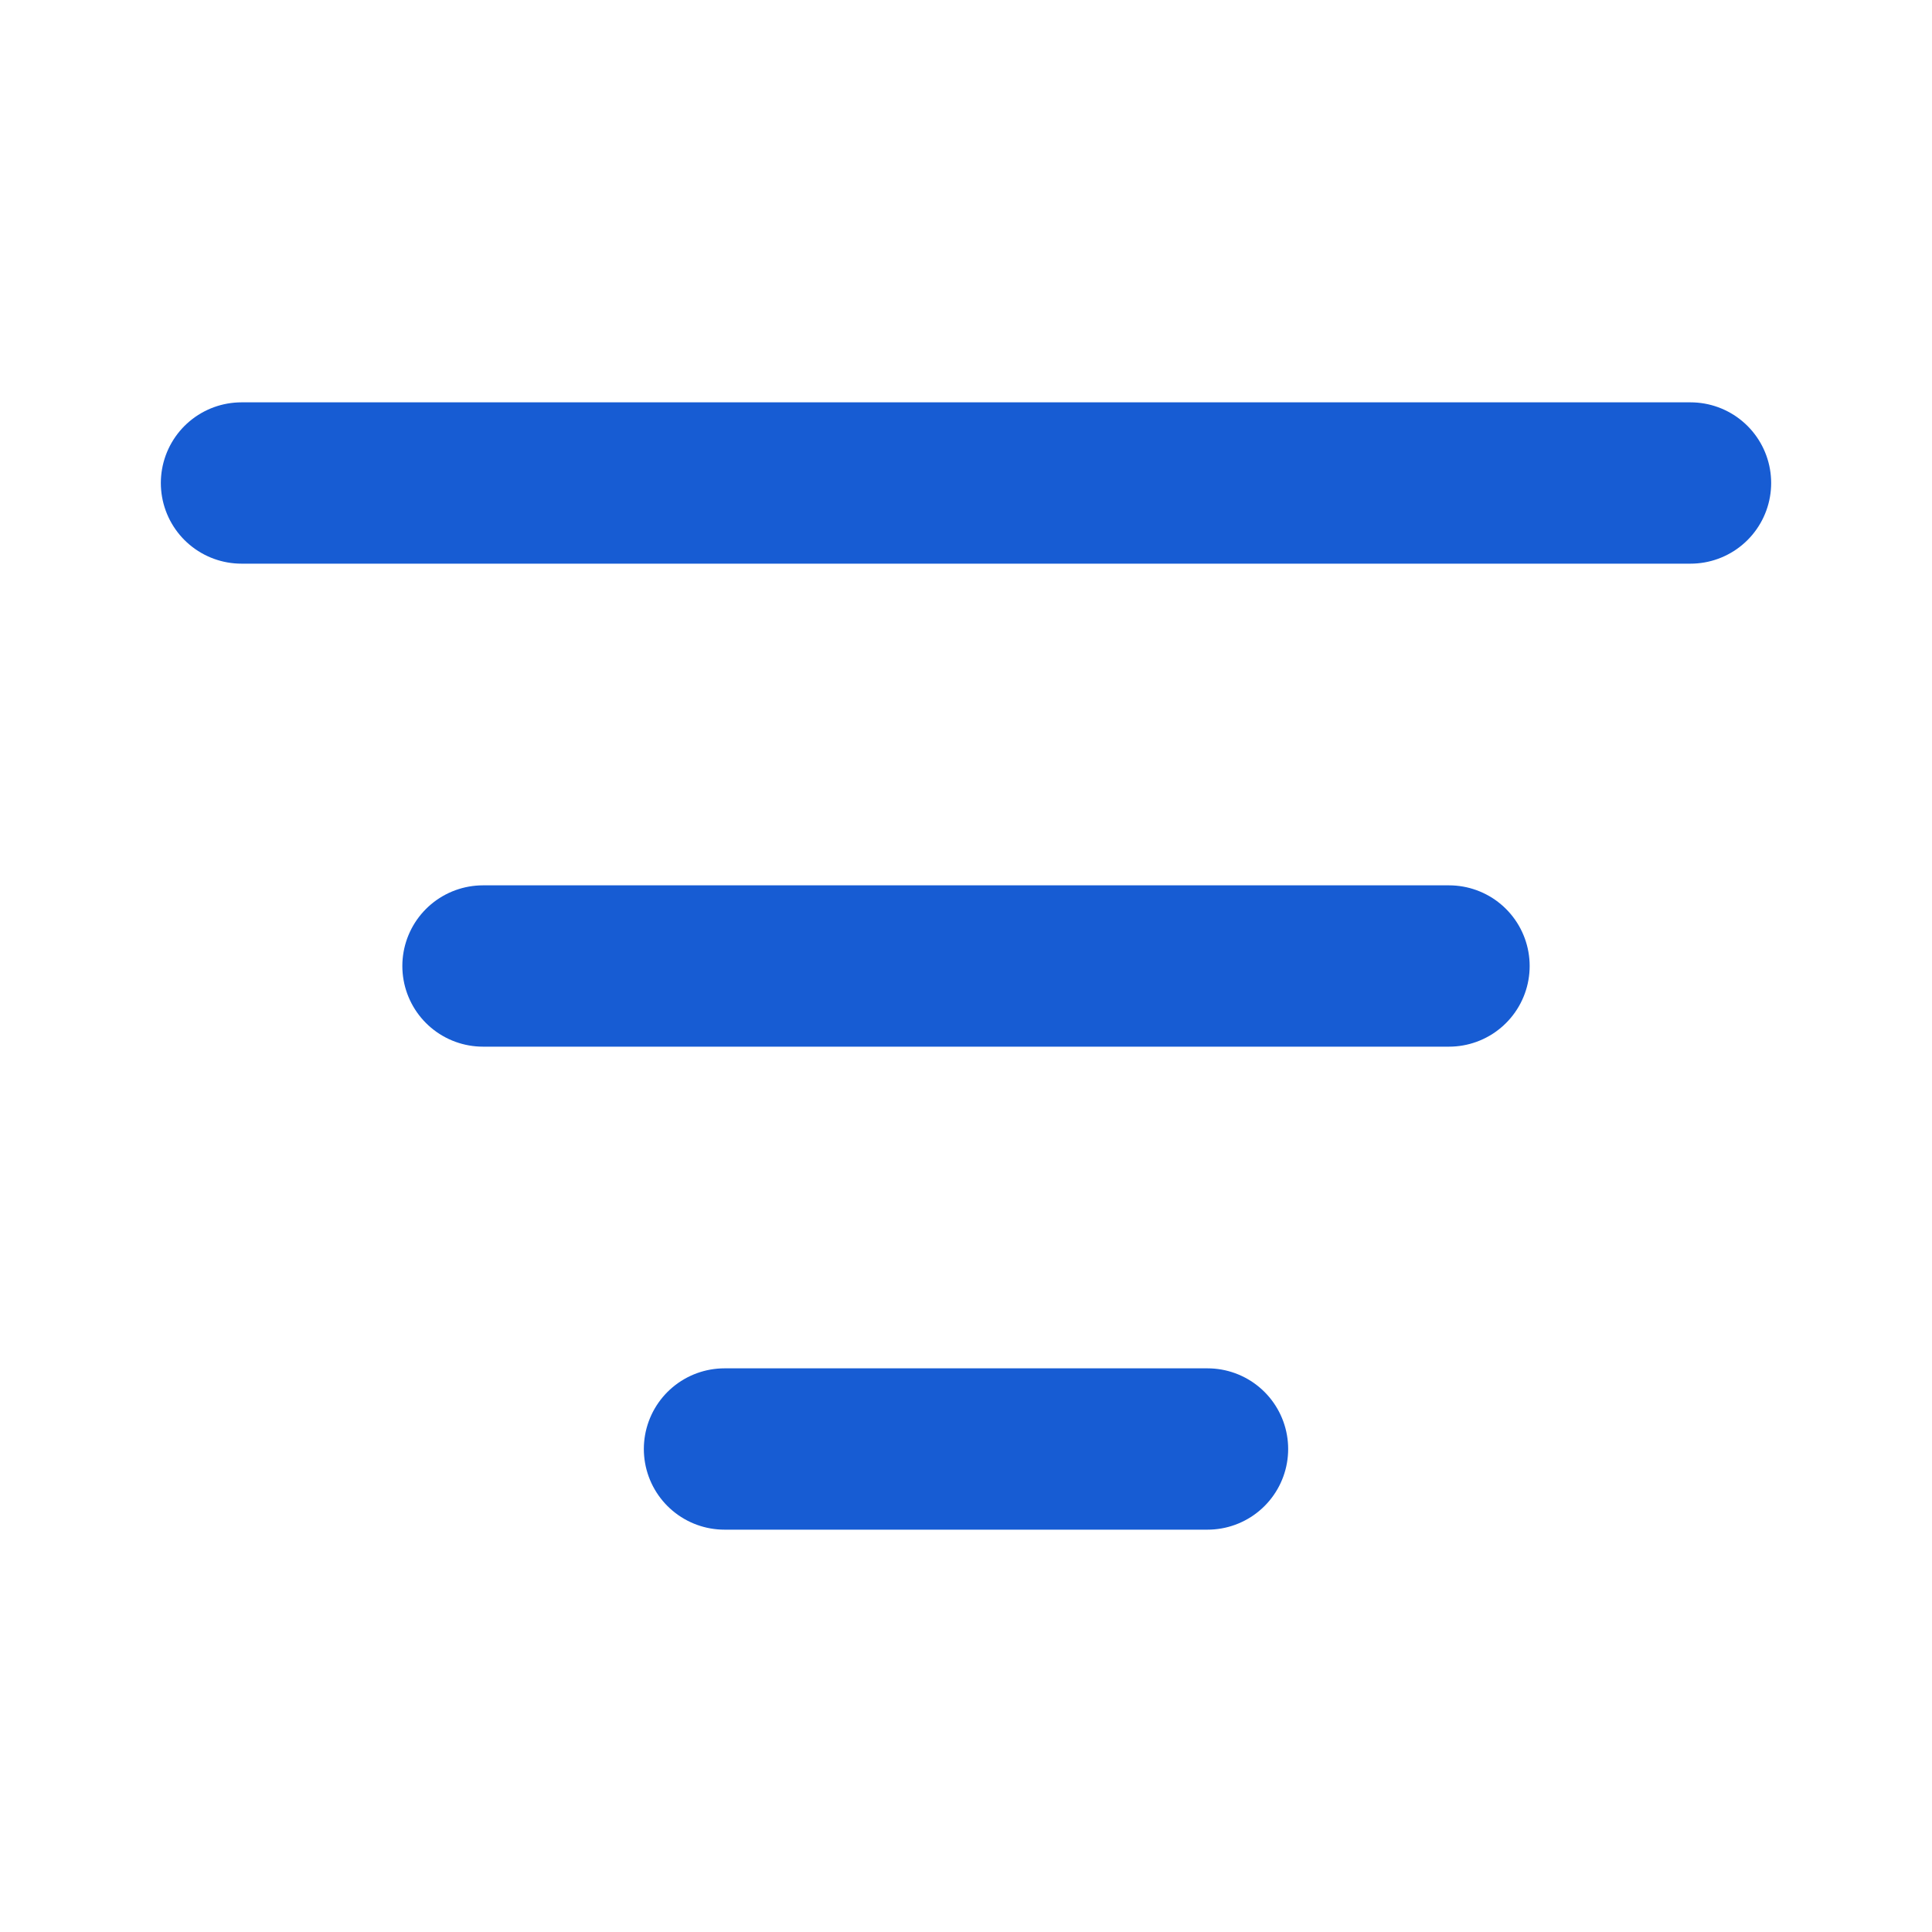
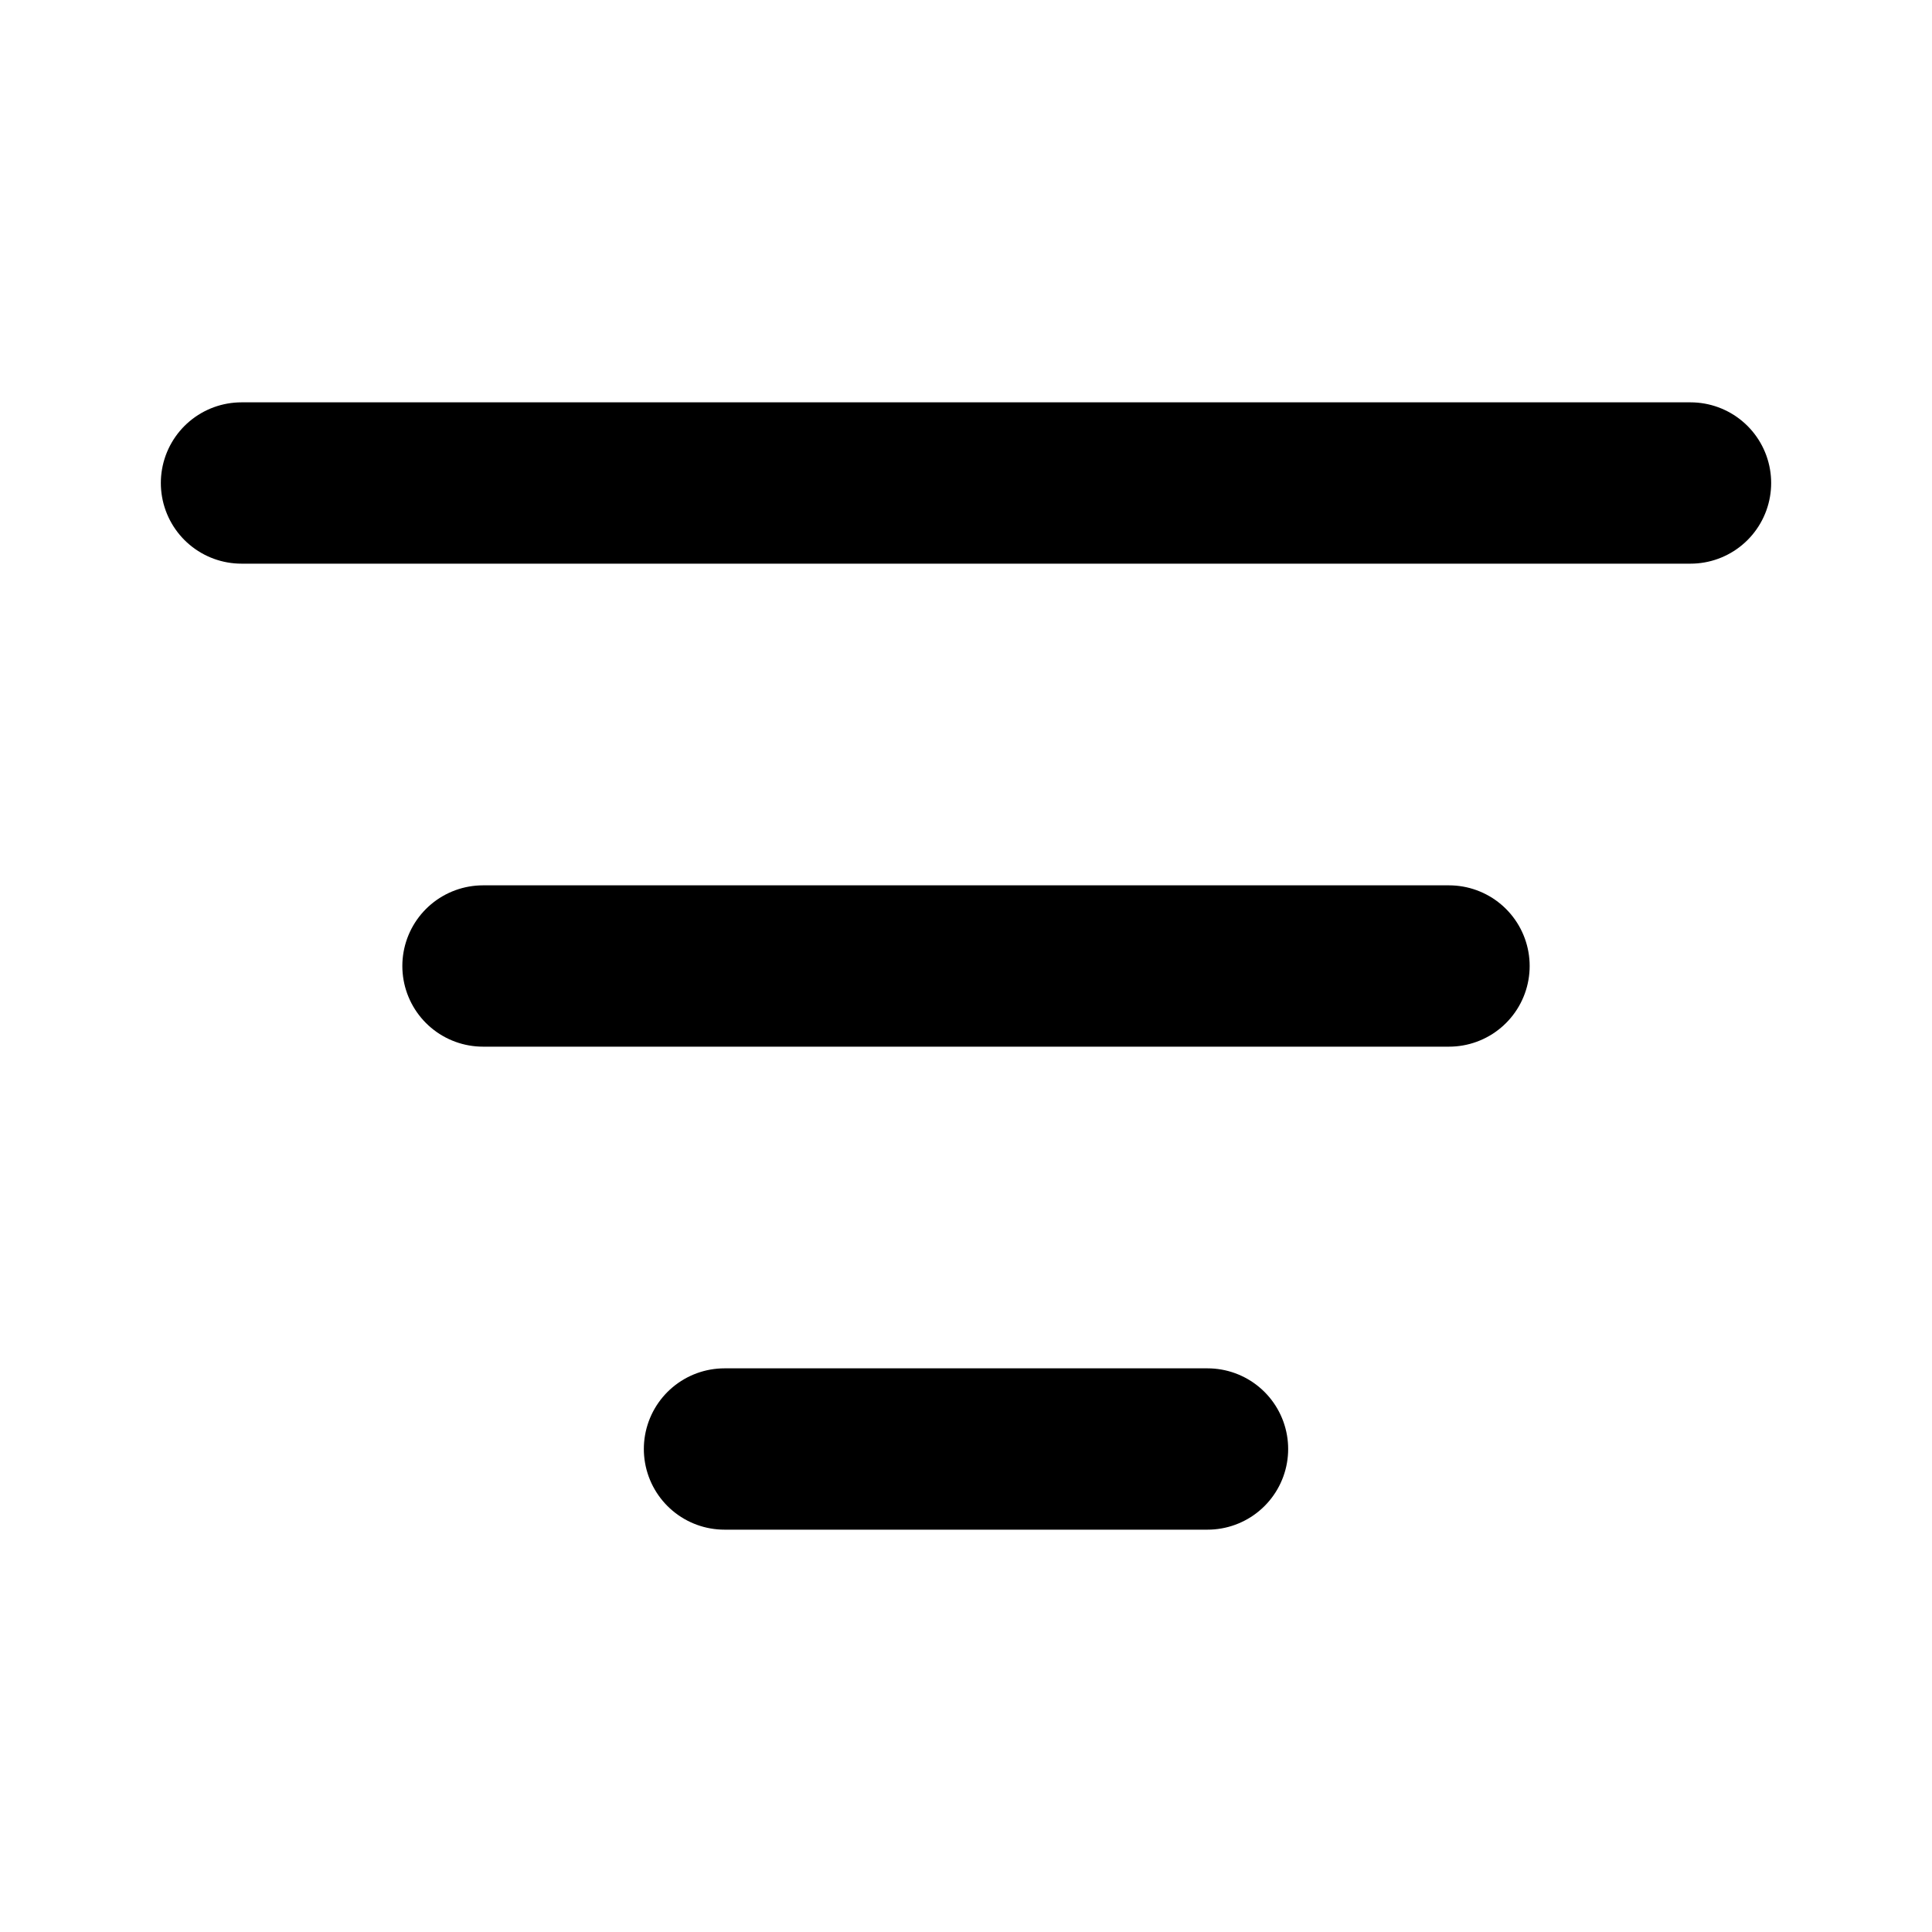
<svg xmlns="http://www.w3.org/2000/svg" viewBox="0 0 20 20" fill="none">
-   <path d="M5 10H15M2.5 5H17.5M7.5 15H12.5" stroke="#175CD3" stroke-width="1.67" stroke-linecap="round" stroke-linejoin="round" />
+   <path d="M5 10H15M2.5 5H17.5M7.5 15H12.5" stroke="currentColor" stroke-width="1.67" stroke-linecap="round" stroke-linejoin="round" />
</svg>
